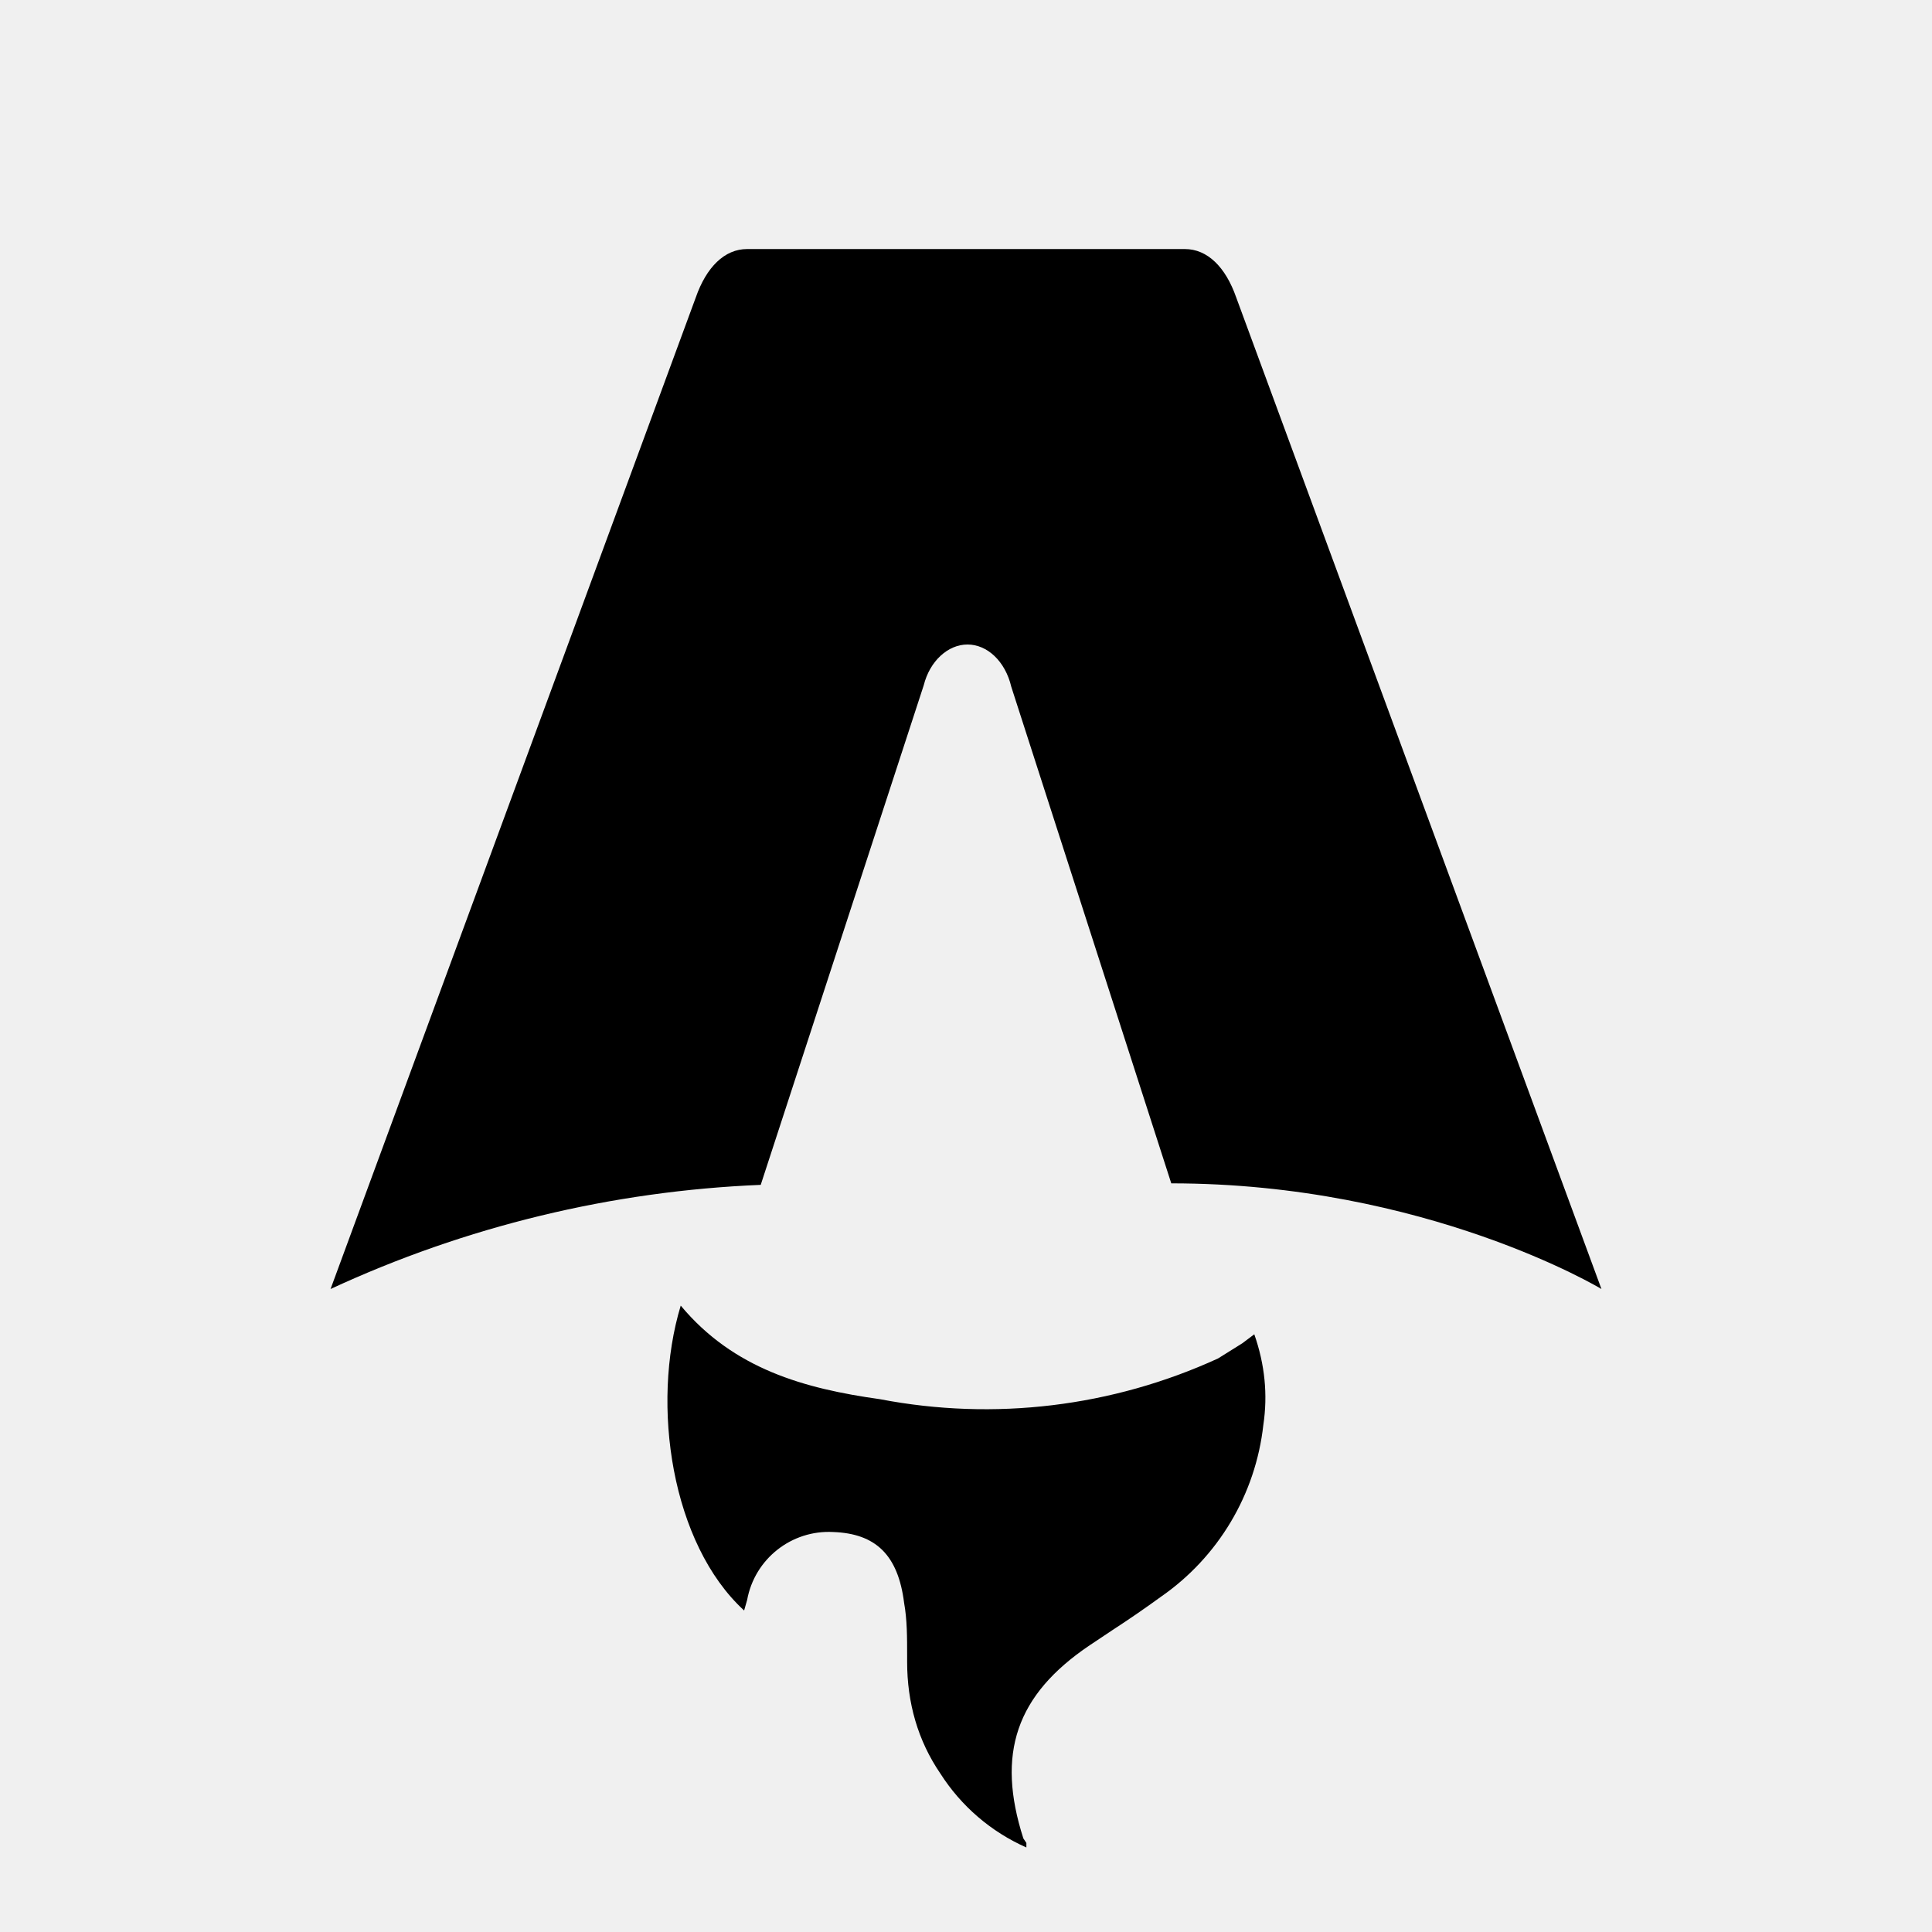
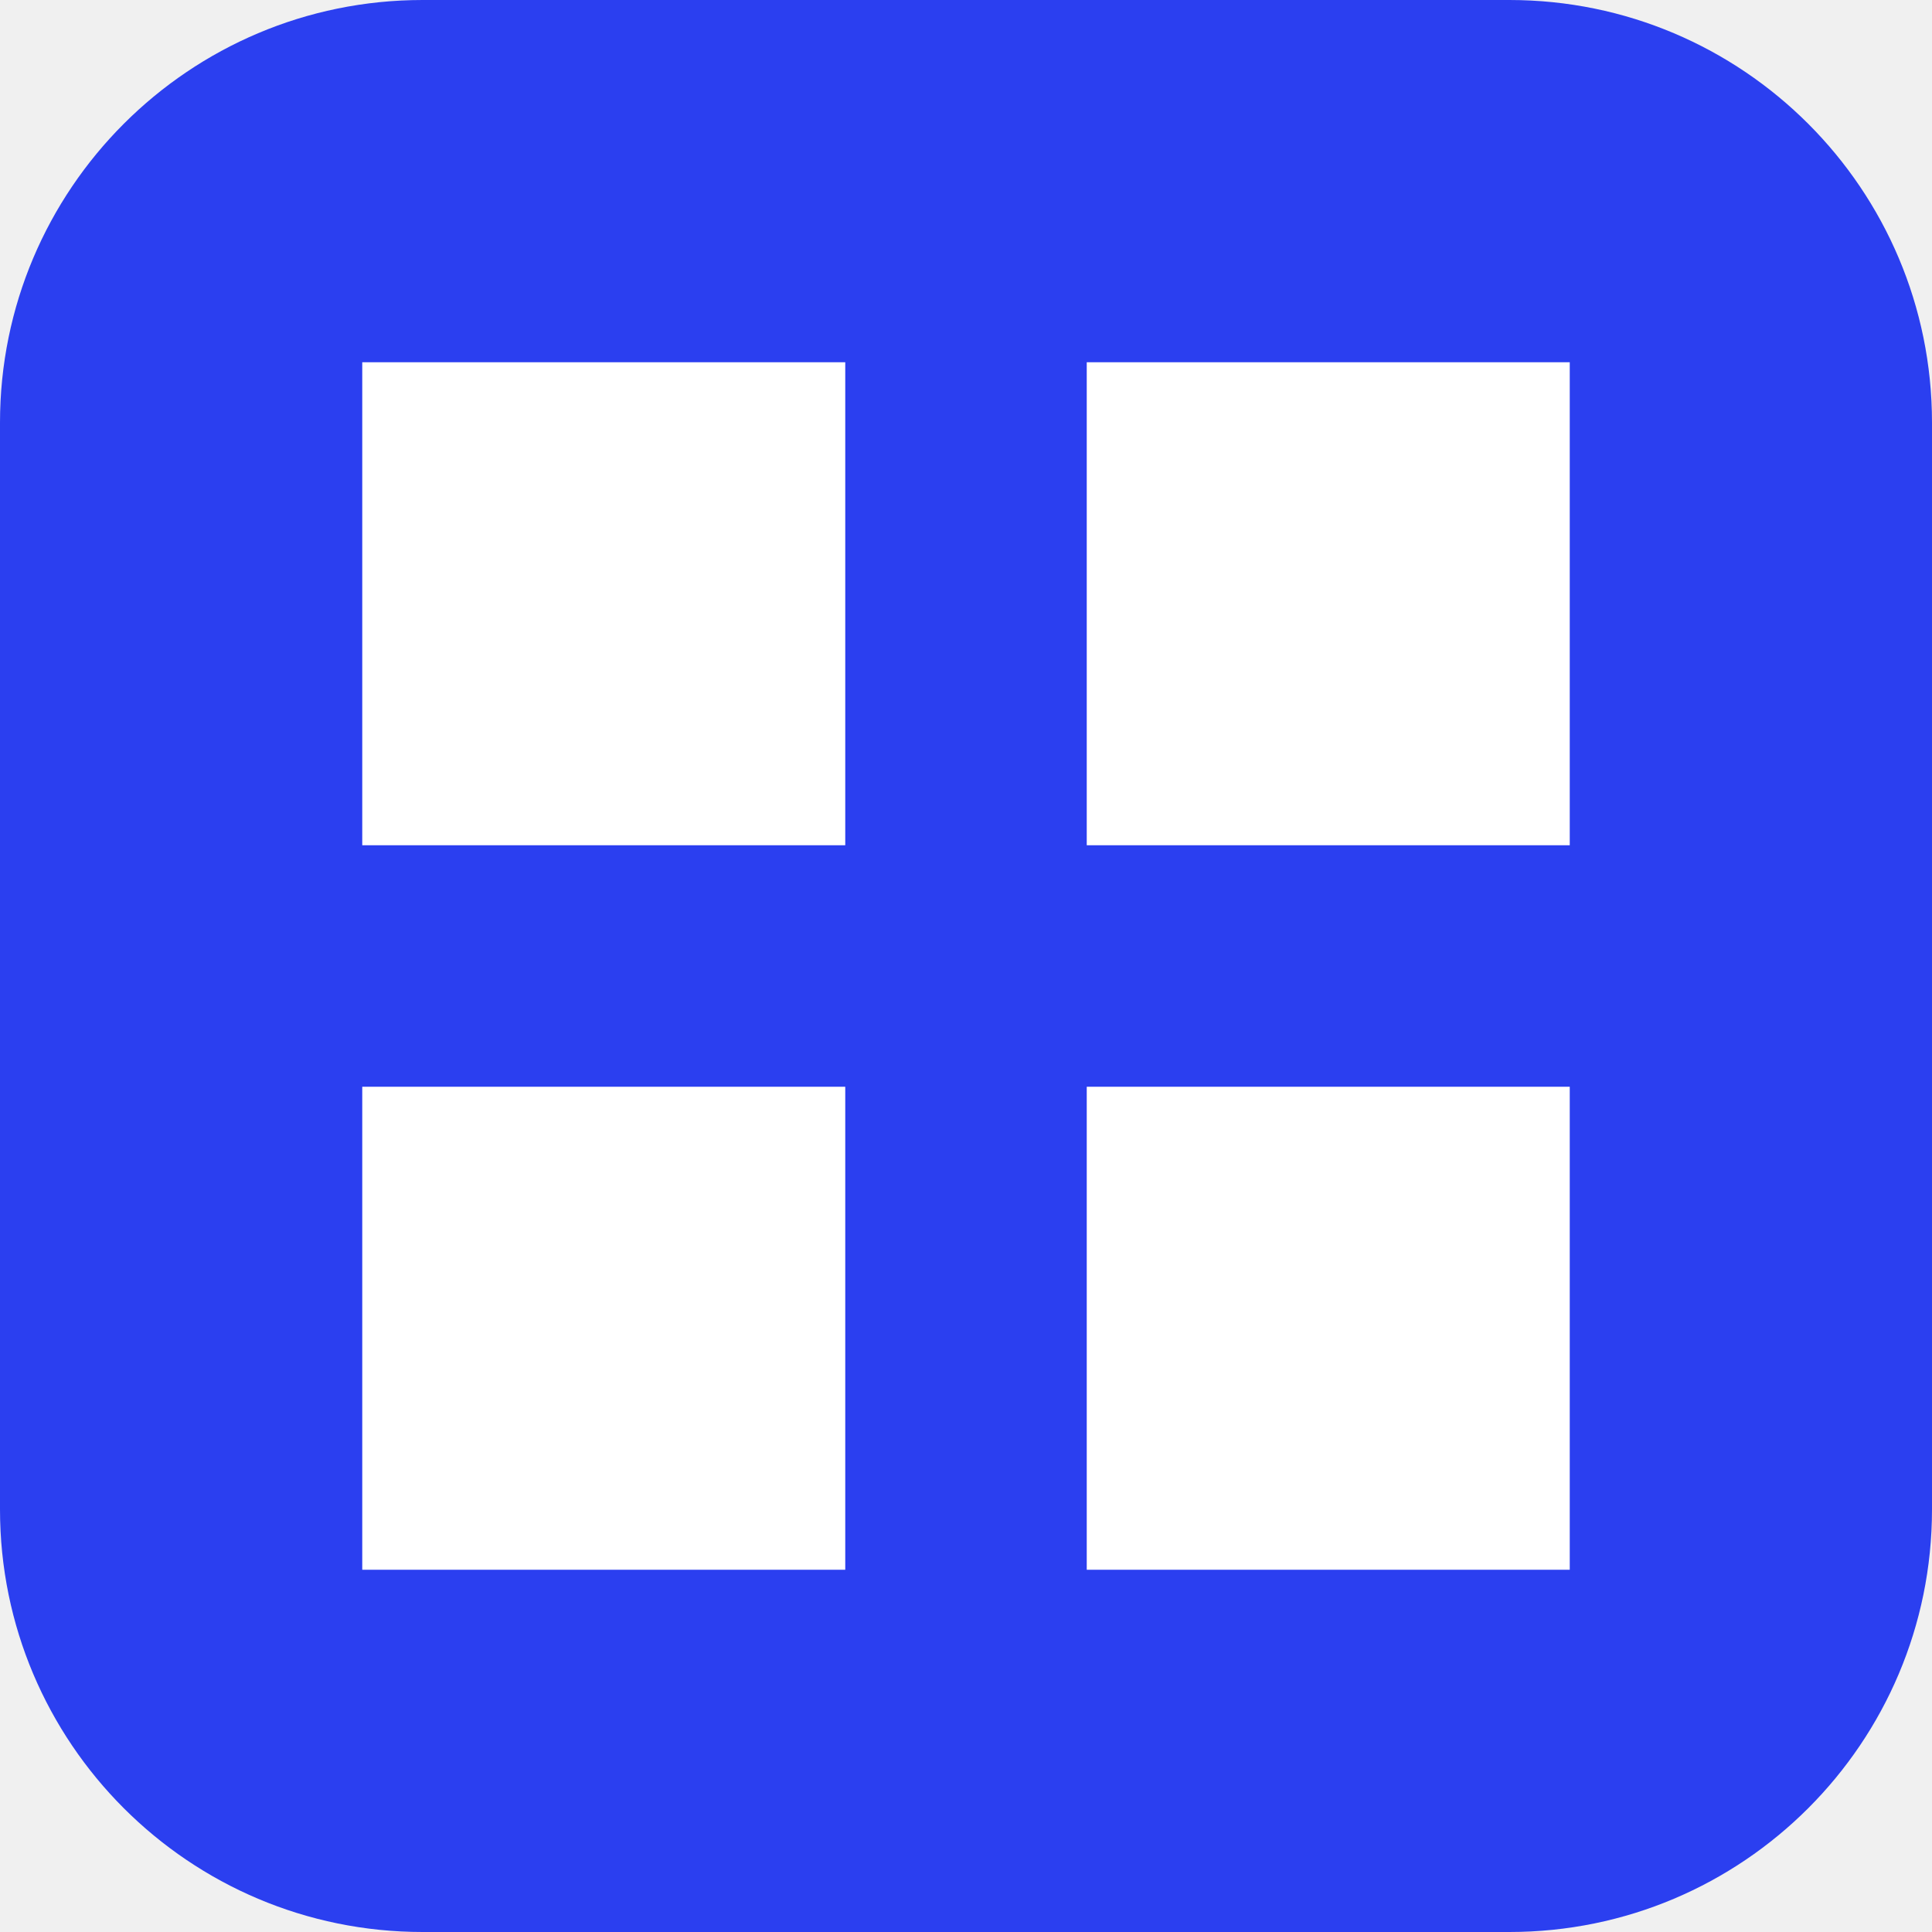
- <svg xmlns="http://www.w3.org/2000/svg" fill="none" viewBox="0 0 128 128">
-   <path d="M50.4 78.5a75.1 75.1 0 0 0-28.5 6.9l24.2-65.7c.7-2 1.9-3.2 3.4-3.2h29c1.5 0 2.7 1.2 3.4 3.2l24.2 65.7s-11.6-7-28.5-7L67 45.5c-.4-1.7-1.6-2.8-2.9-2.8-1.3 0-2.5 1.1-2.9 2.7L50.4 78.5Zm-1.1 28.2Zm-4.2-20.2c-2 6.6-.6 15.8 4.2 20.2a17.5 17.5 0 0 1 .2-.7 5.5 5.5 0 0 1 5.7-4.5c2.8.1 4.3 1.5 4.7 4.7.2 1.1.2 2.3.2 3.5v.4c0 2.7.7 5.2 2.2 7.4a13 13 0 0 0 5.7 4.9v-.3l-.2-.3c-1.8-5.6-.5-9.5 4.4-12.8l1.5-1a73 73 0 0 0 3.2-2.2 16 16 0 0 0 6.8-11.4c.3-2 .1-4-.6-6l-.8.6-1.6 1a37 37 0 0 1-22.4 2.7c-5-.7-9.7-2-13.2-6.2Z" />
-   <style>
-         path { fill: #000; }
-         @media (prefers-color-scheme: dark) {
-             path { fill: #FFF; }
-         }
-     </style>
+ <svg xmlns="http://www.w3.org/2000/svg" viewBox="0 0 32 32">
+   <rect width="32" height="32" rx="7" fill="#2B3FF0" />
+   <path fill="#FFFFFF" d="M6 6h8v8H6zm12 0h8v8h-8zM6 18h8v8H6zm12 0h8v8h-8z" />
</svg>
